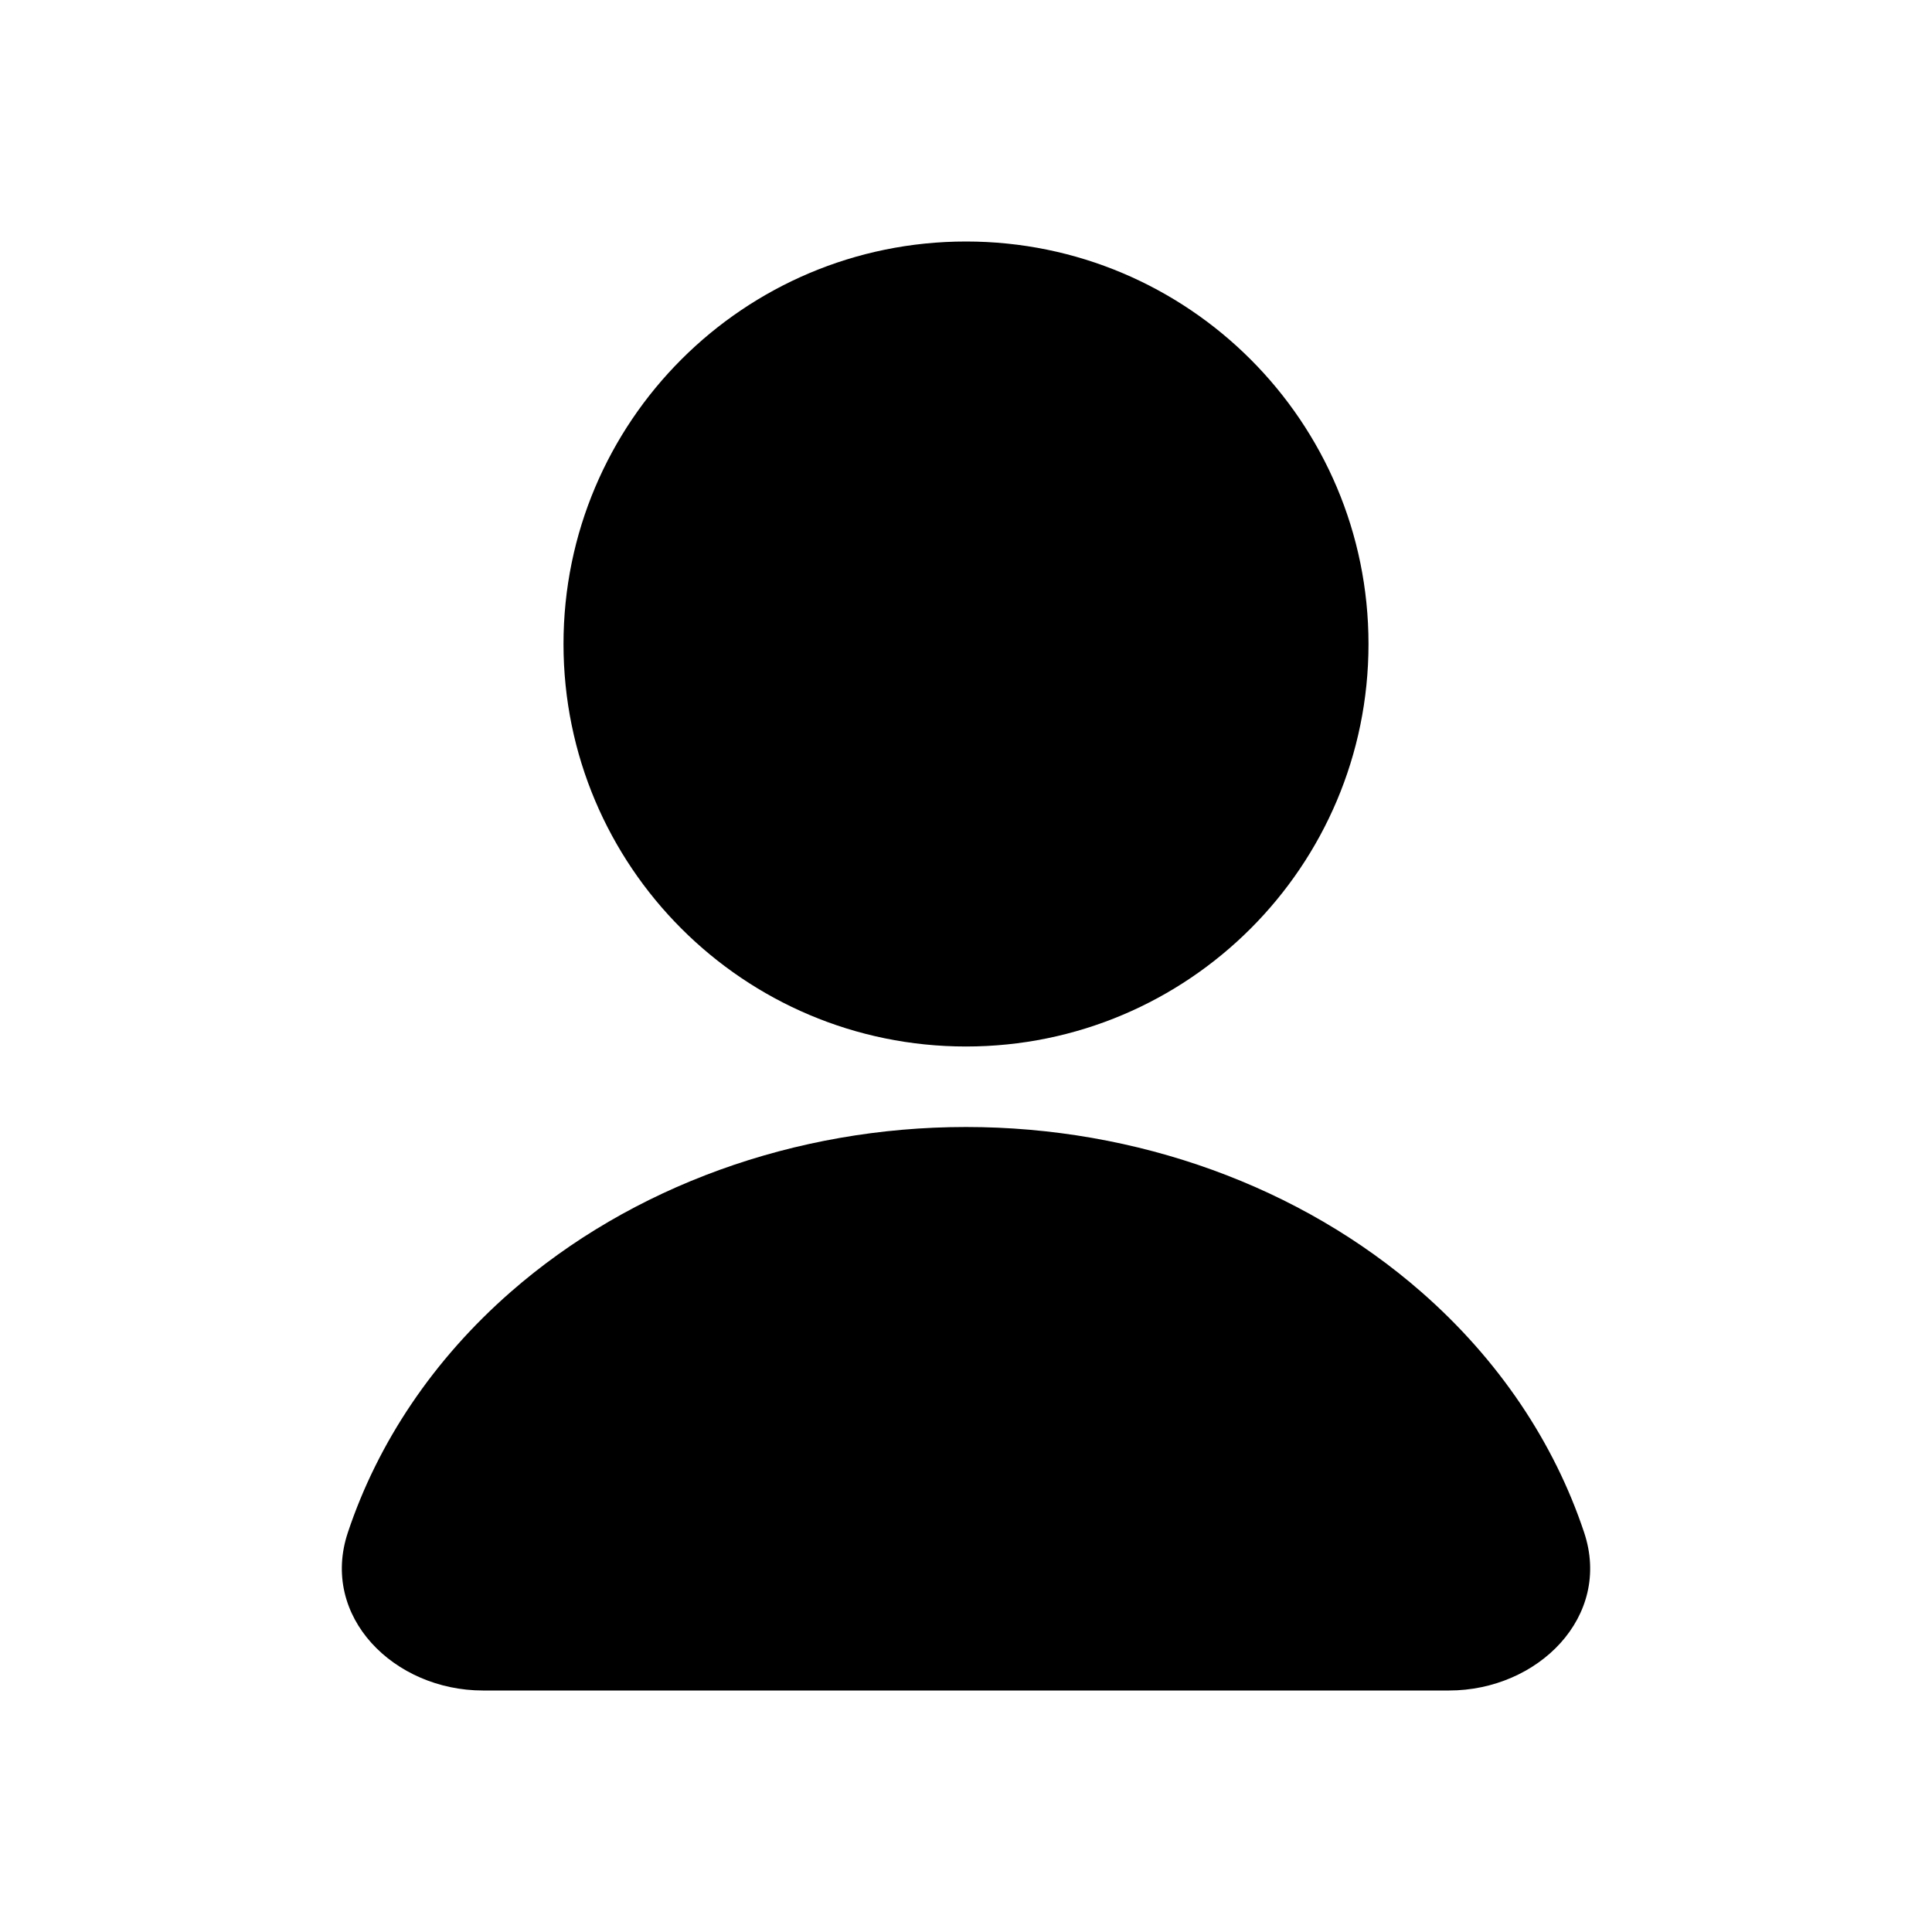
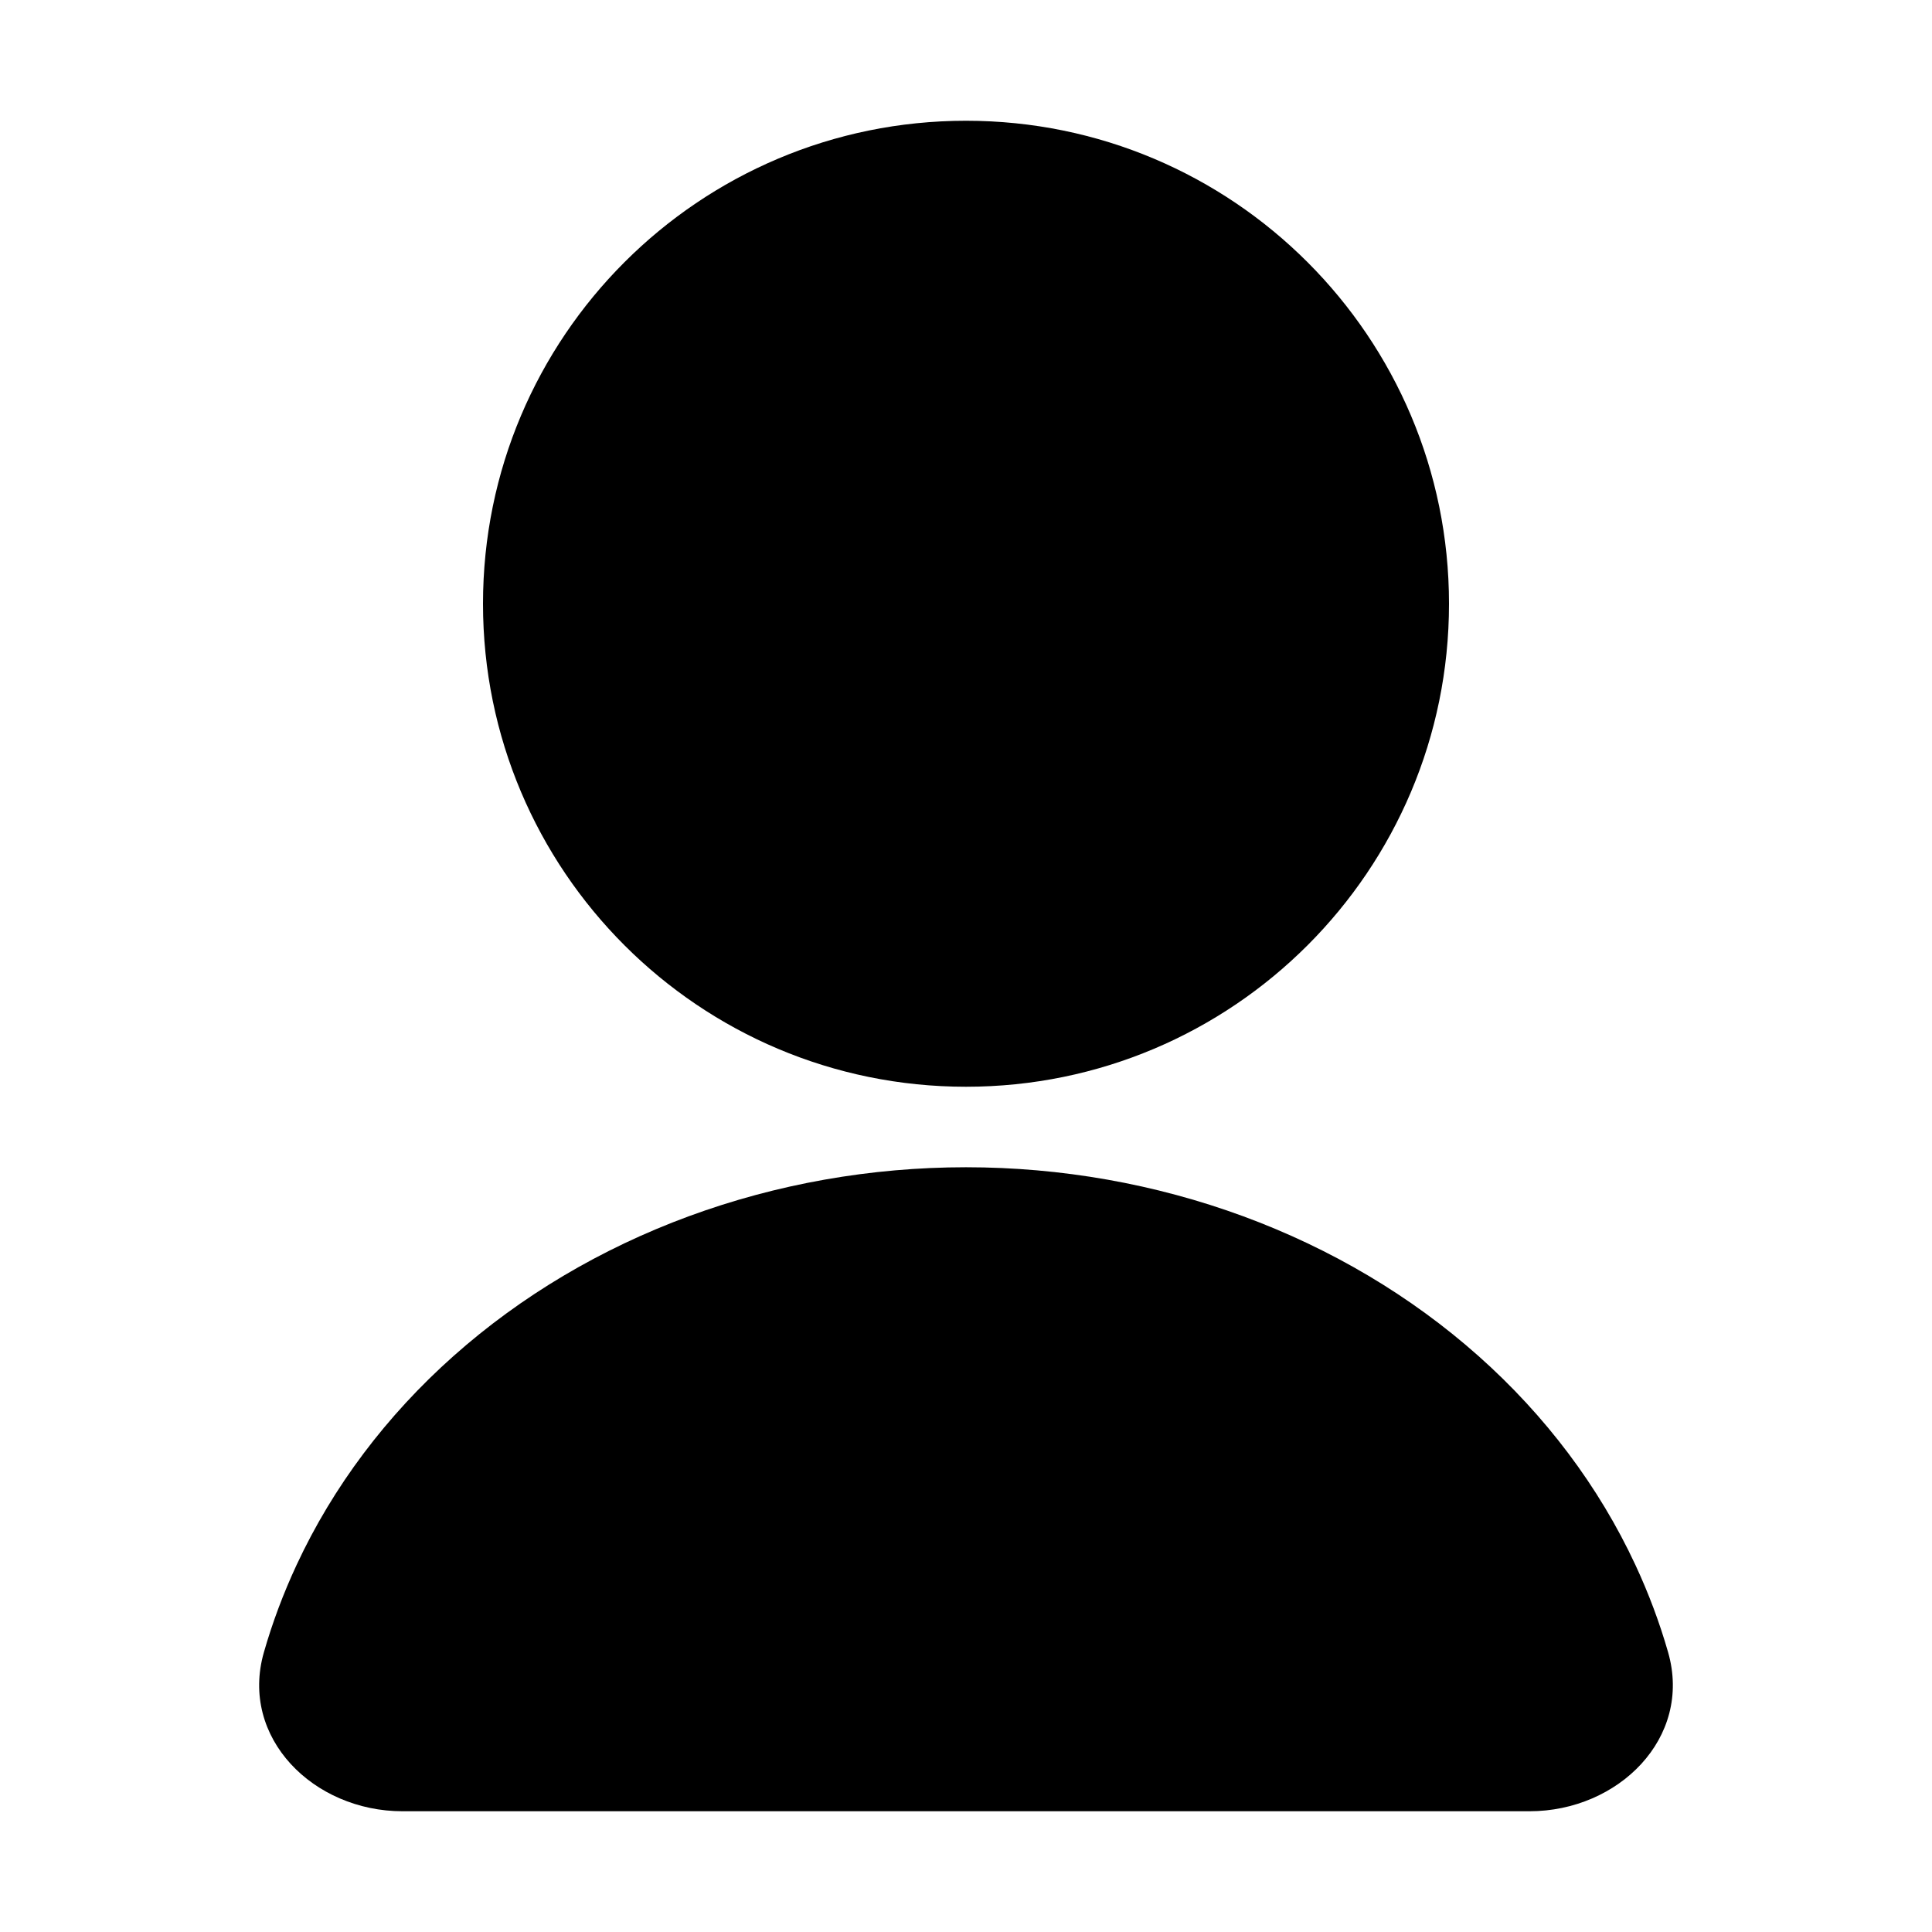
<svg xmlns="http://www.w3.org/2000/svg" width="24" height="24" viewBox="0 0 24 24" fill="none">
  <rect width="24" height="24" fill="white" />
-   <path fill-rule="evenodd" clip-rule="evenodd" d="M7 8C7 10.761 9.239 13 12 13C14.761 13 17 10.761 17 8C17 5.239 14.761 3 12 3C9.239 3 7 5.239 7 8Z" fill="black" />
-   <path fill-rule="evenodd" clip-rule="evenodd" d="M18 21C19.105 21 20.029 20.082 19.678 19.035C19.305 17.917 18.615 16.888 17.657 16.05C16.157 14.738 14.122 14 12 14C9.878 14 7.843 14.738 6.343 16.05C5.385 16.888 4.695 17.917 4.322 19.035C3.971 20.082 4.895 21 6 21H18Z" fill="black" />
+   <path fill-rule="evenodd" clip-rule="evenodd" d="M18 7.5C18 10.814 15.314 13.5 12 13.5C8.686 13.5 6 10.814 6 7.5C6 4.186 8.686 1.5 12 1.5C15.314 1.5 18 4.186 18 7.5Z" fill="black" />
+   <path fill-rule="evenodd" clip-rule="evenodd" d="M19 22.5C20.105 22.5 21.026 21.588 20.722 20.526C20.616 20.156 20.48 19.793 20.315 19.439C19.863 18.468 19.2 17.586 18.364 16.843C17.528 16.1 16.536 15.511 15.444 15.109C14.352 14.707 13.182 14.5 12 14.5C10.818 14.5 9.648 14.707 8.556 15.109C7.464 15.511 6.472 16.1 5.636 16.843C4.8 17.586 4.137 18.468 3.685 19.439C3.52 19.793 3.384 20.156 3.278 20.526C2.974 21.588 3.895 22.5 5 22.5H19Z" fill="black" />
</svg>
